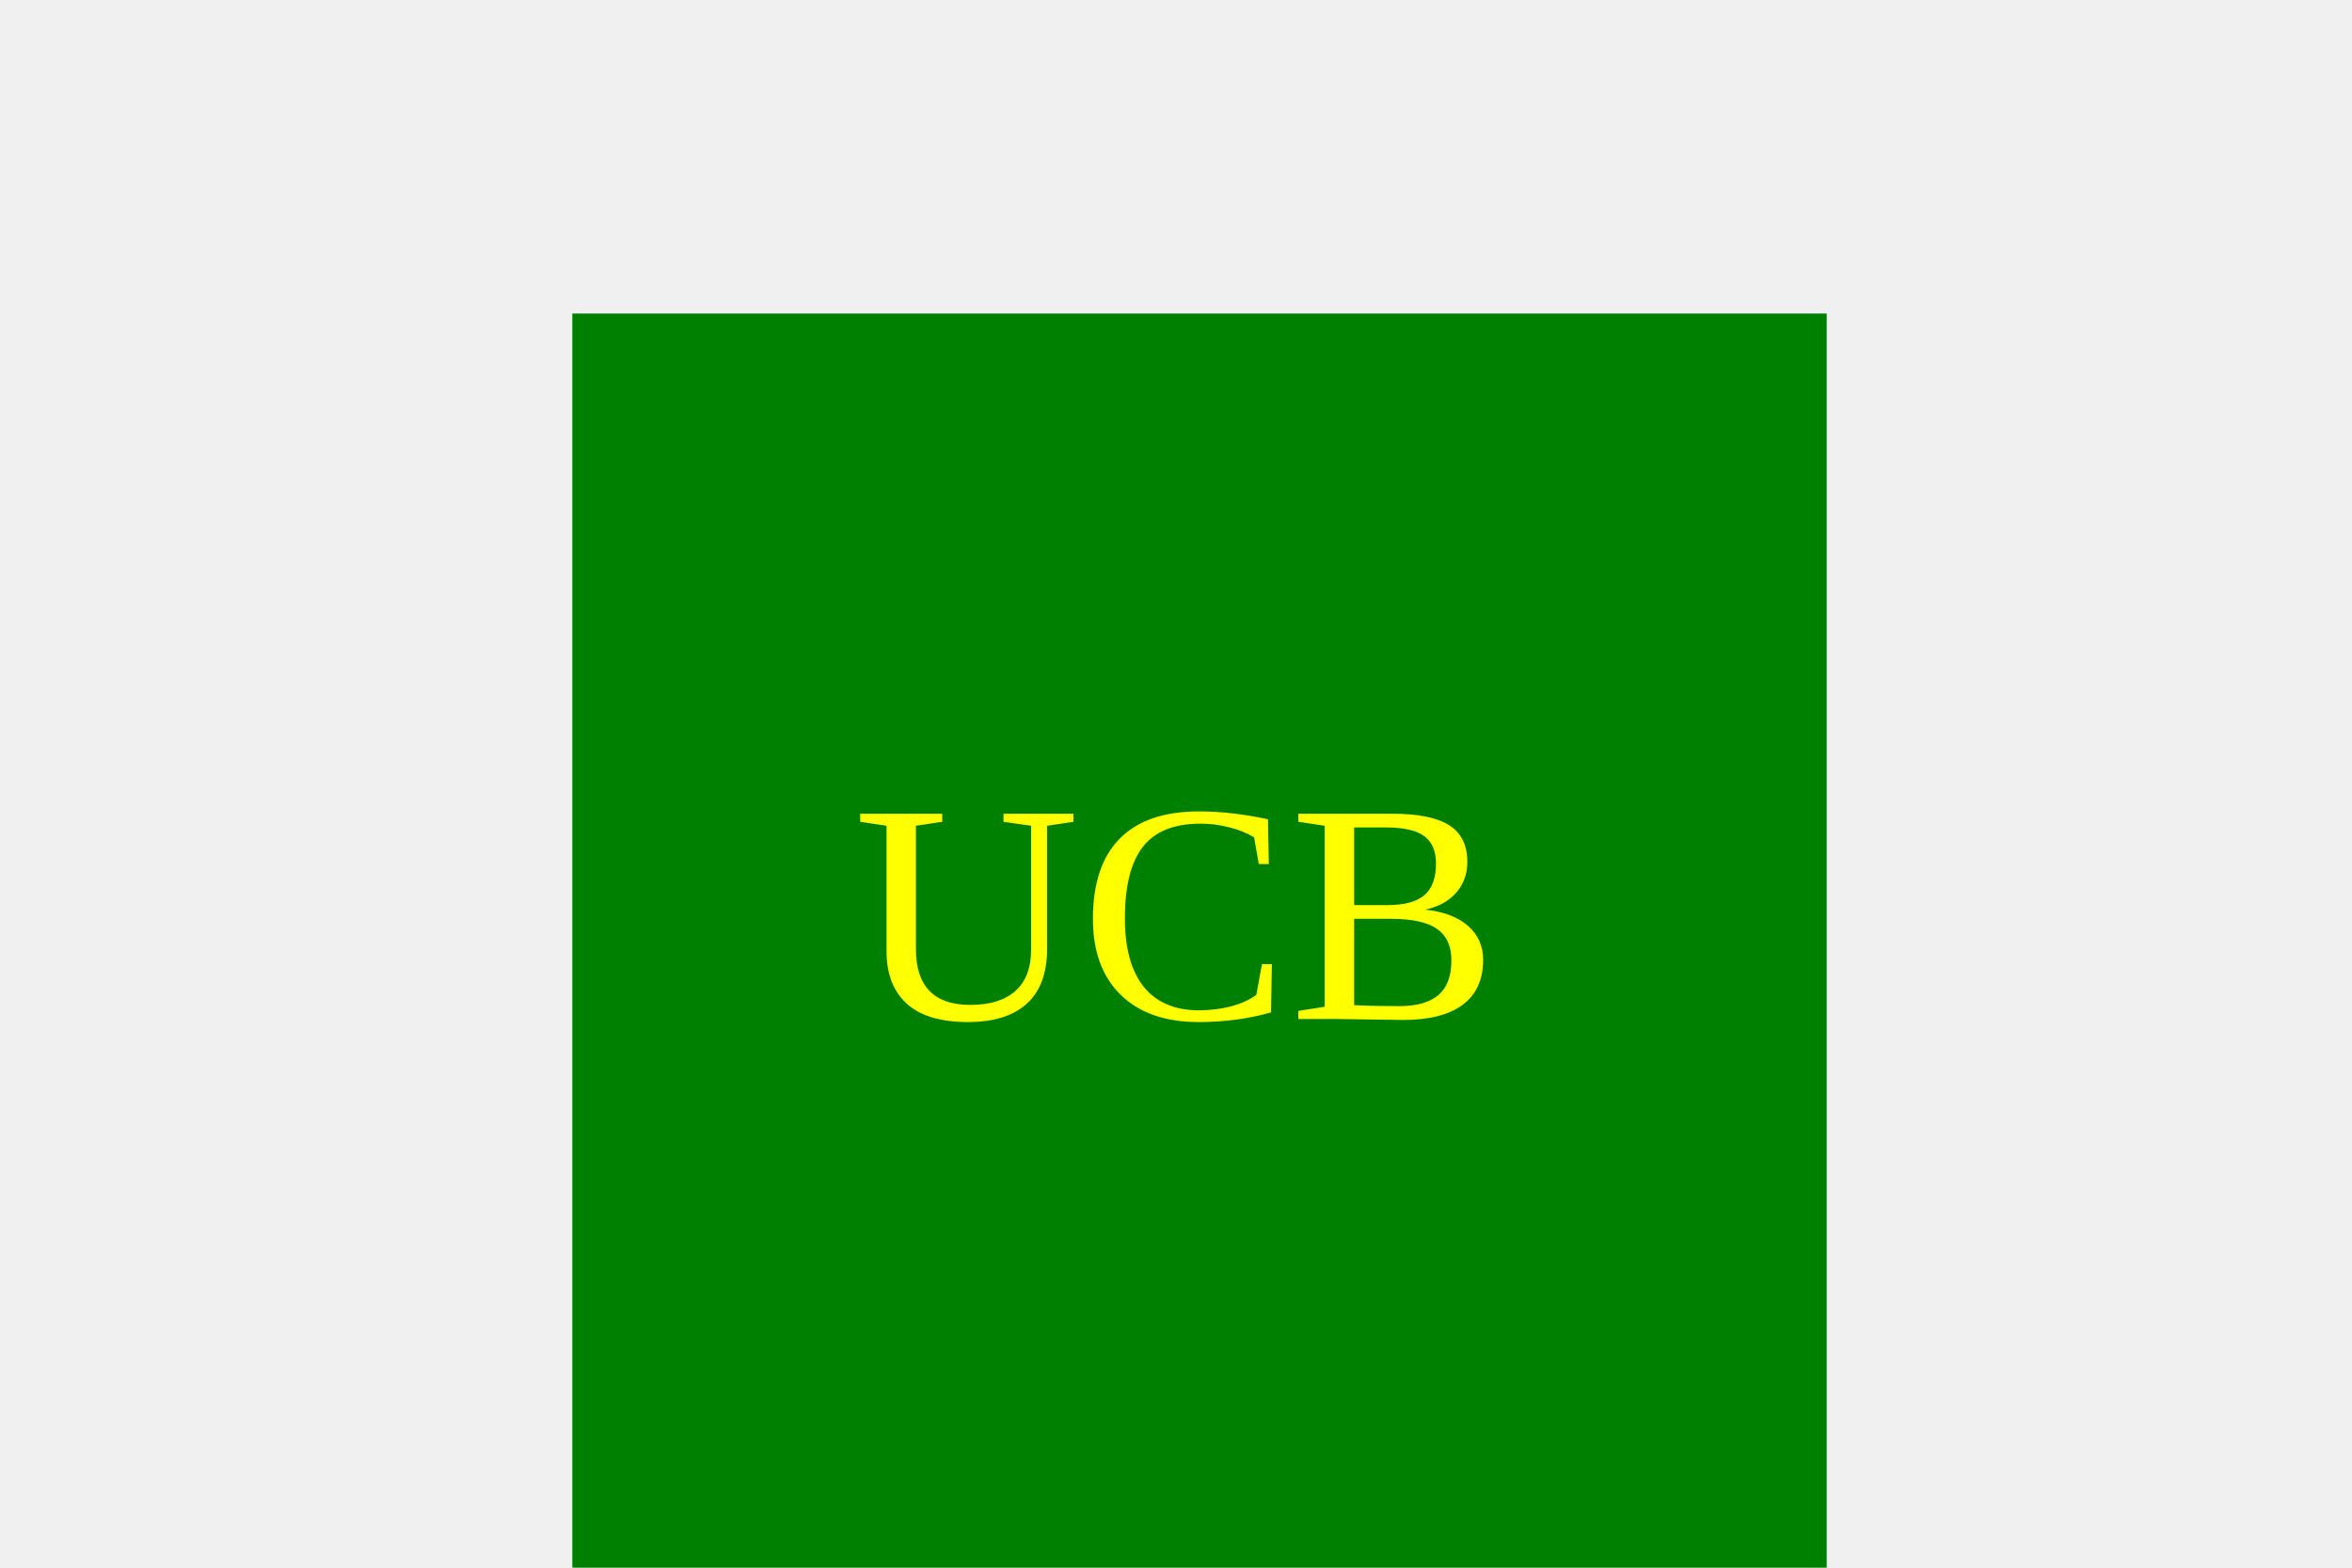
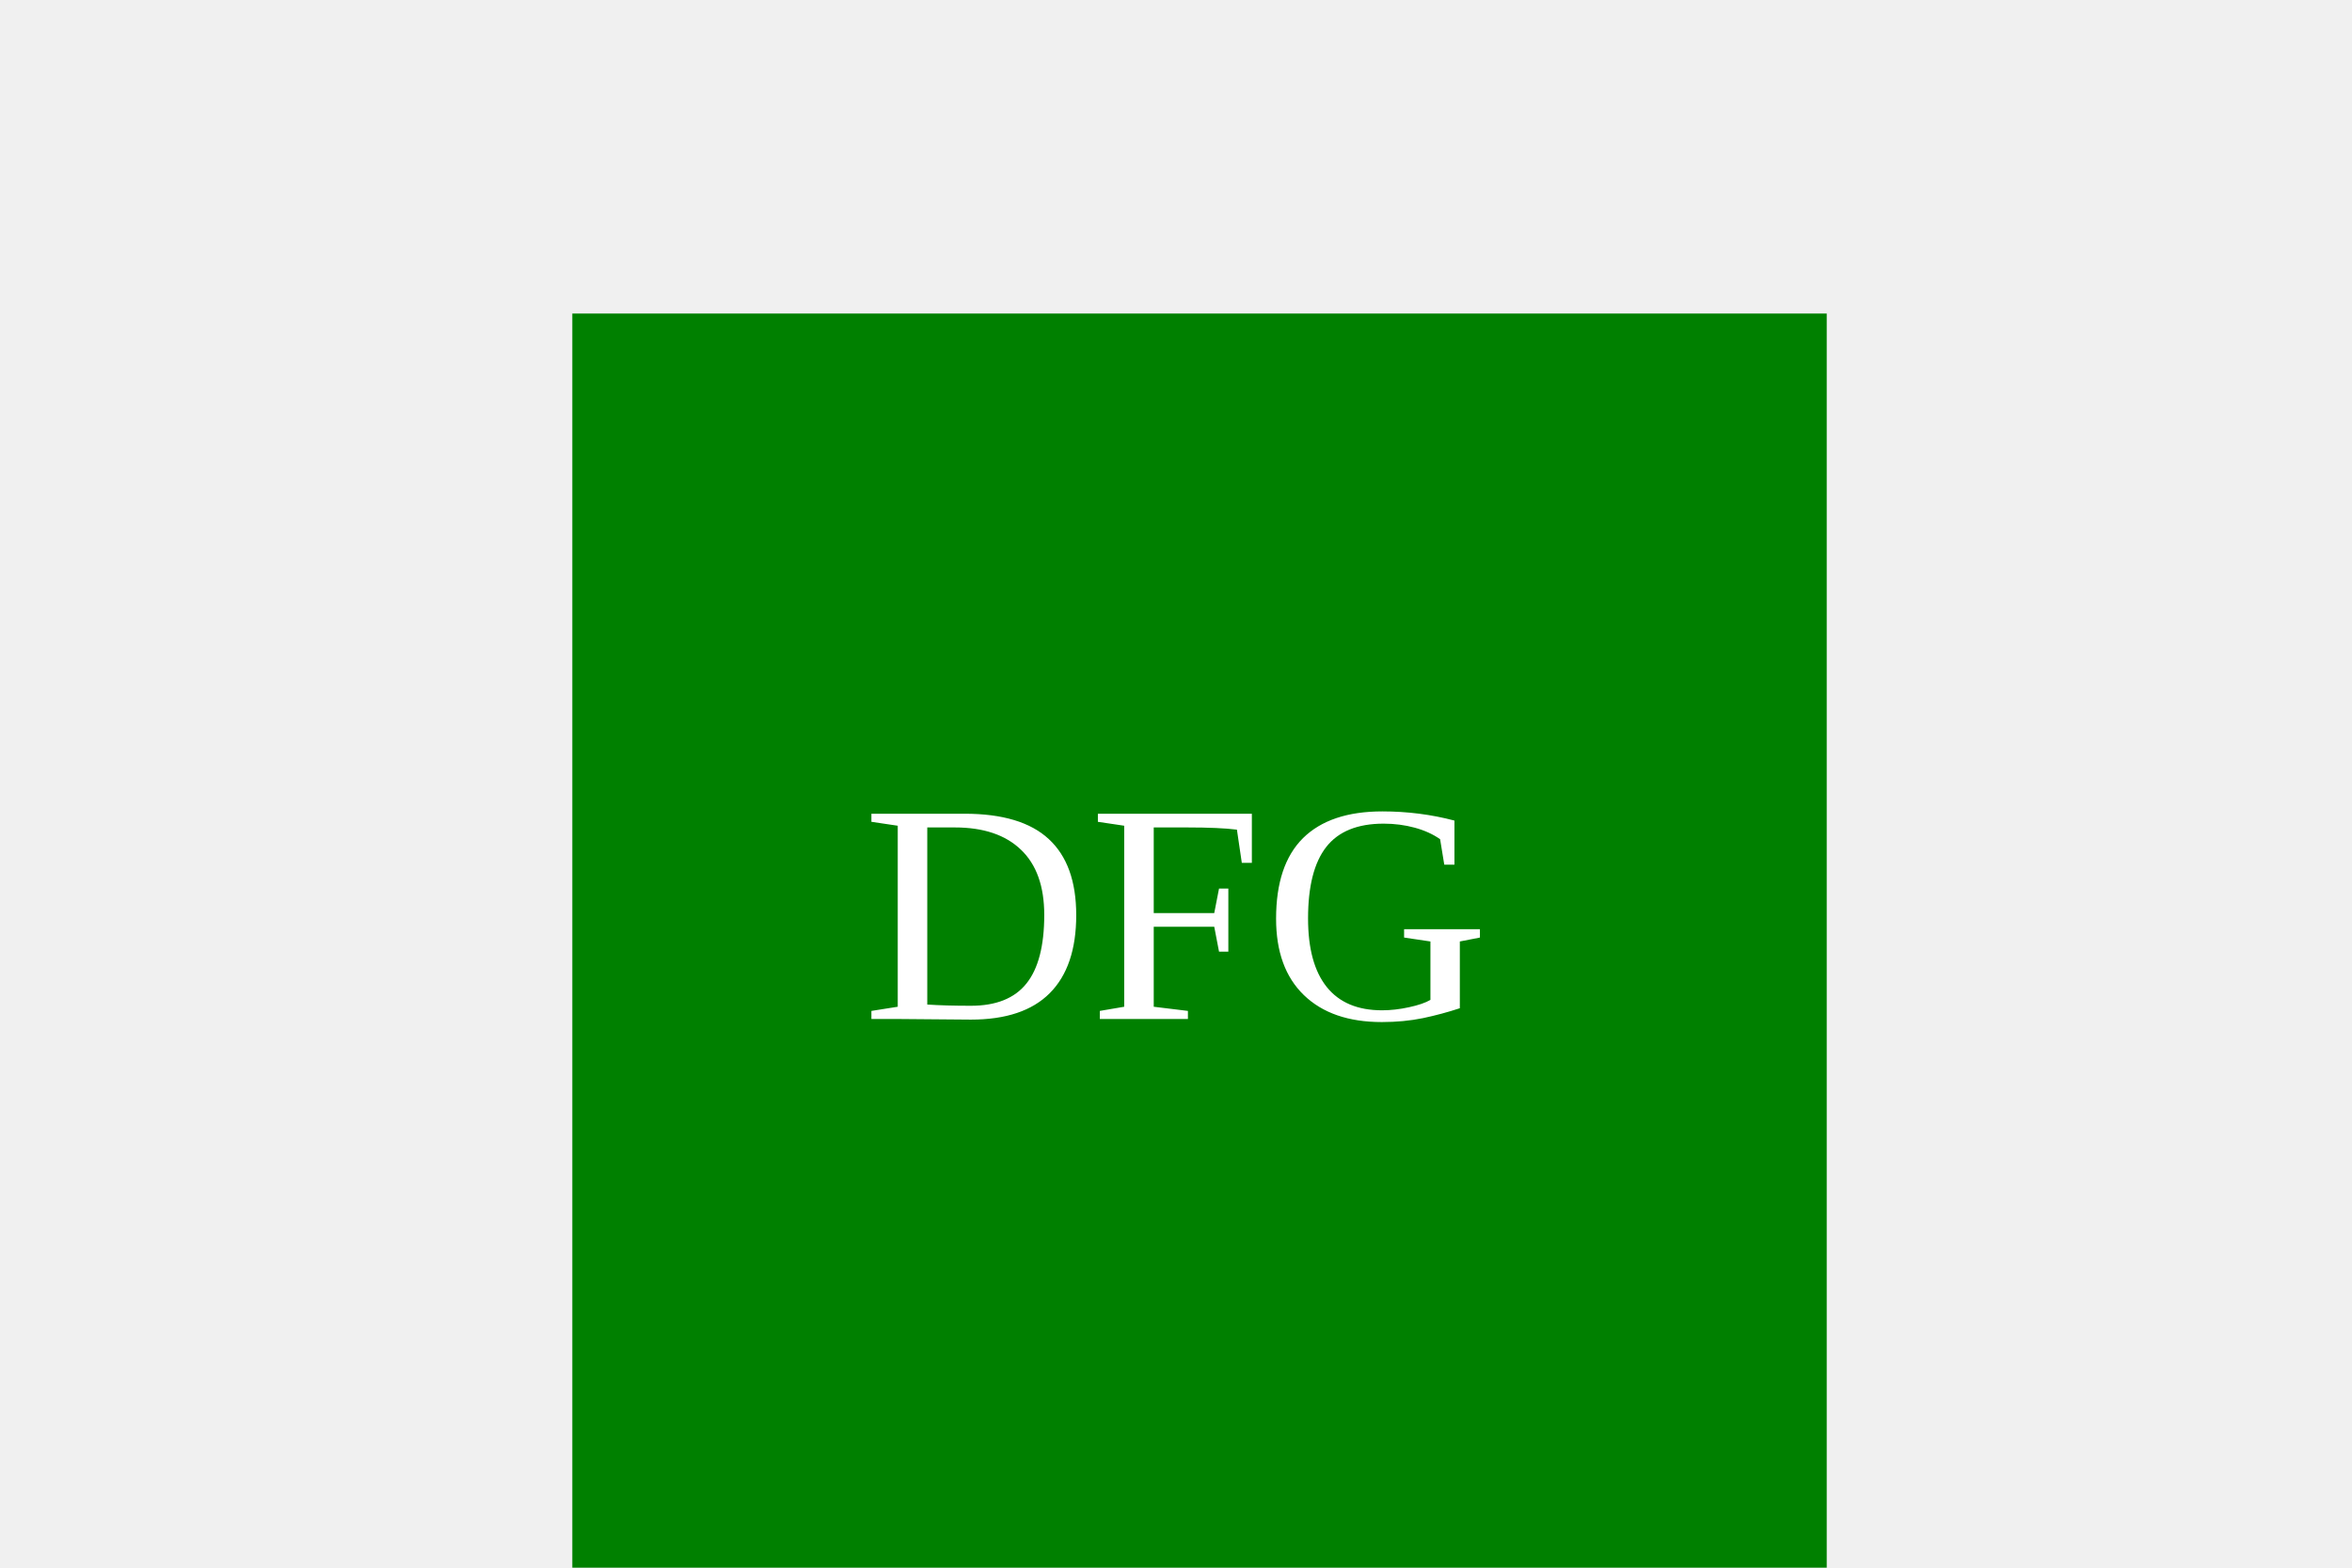
<svg xmlns="http://www.w3.org/2000/svg" version="1.1" width="300" height="200">
-   <rect x="73" y="40" width="160" height="160" fill="green" />
-   <text x="150" y="130" font-size="40" text-anchor="middle" fill="yellow">UCB</text>
+   <rect x="73" y="40" width="160" height="160" fill="GREEN" />
+   <text x="150" y="130" font-size="40" text-anchor="middle" fill="WHITE">DFG</text>
</svg>
